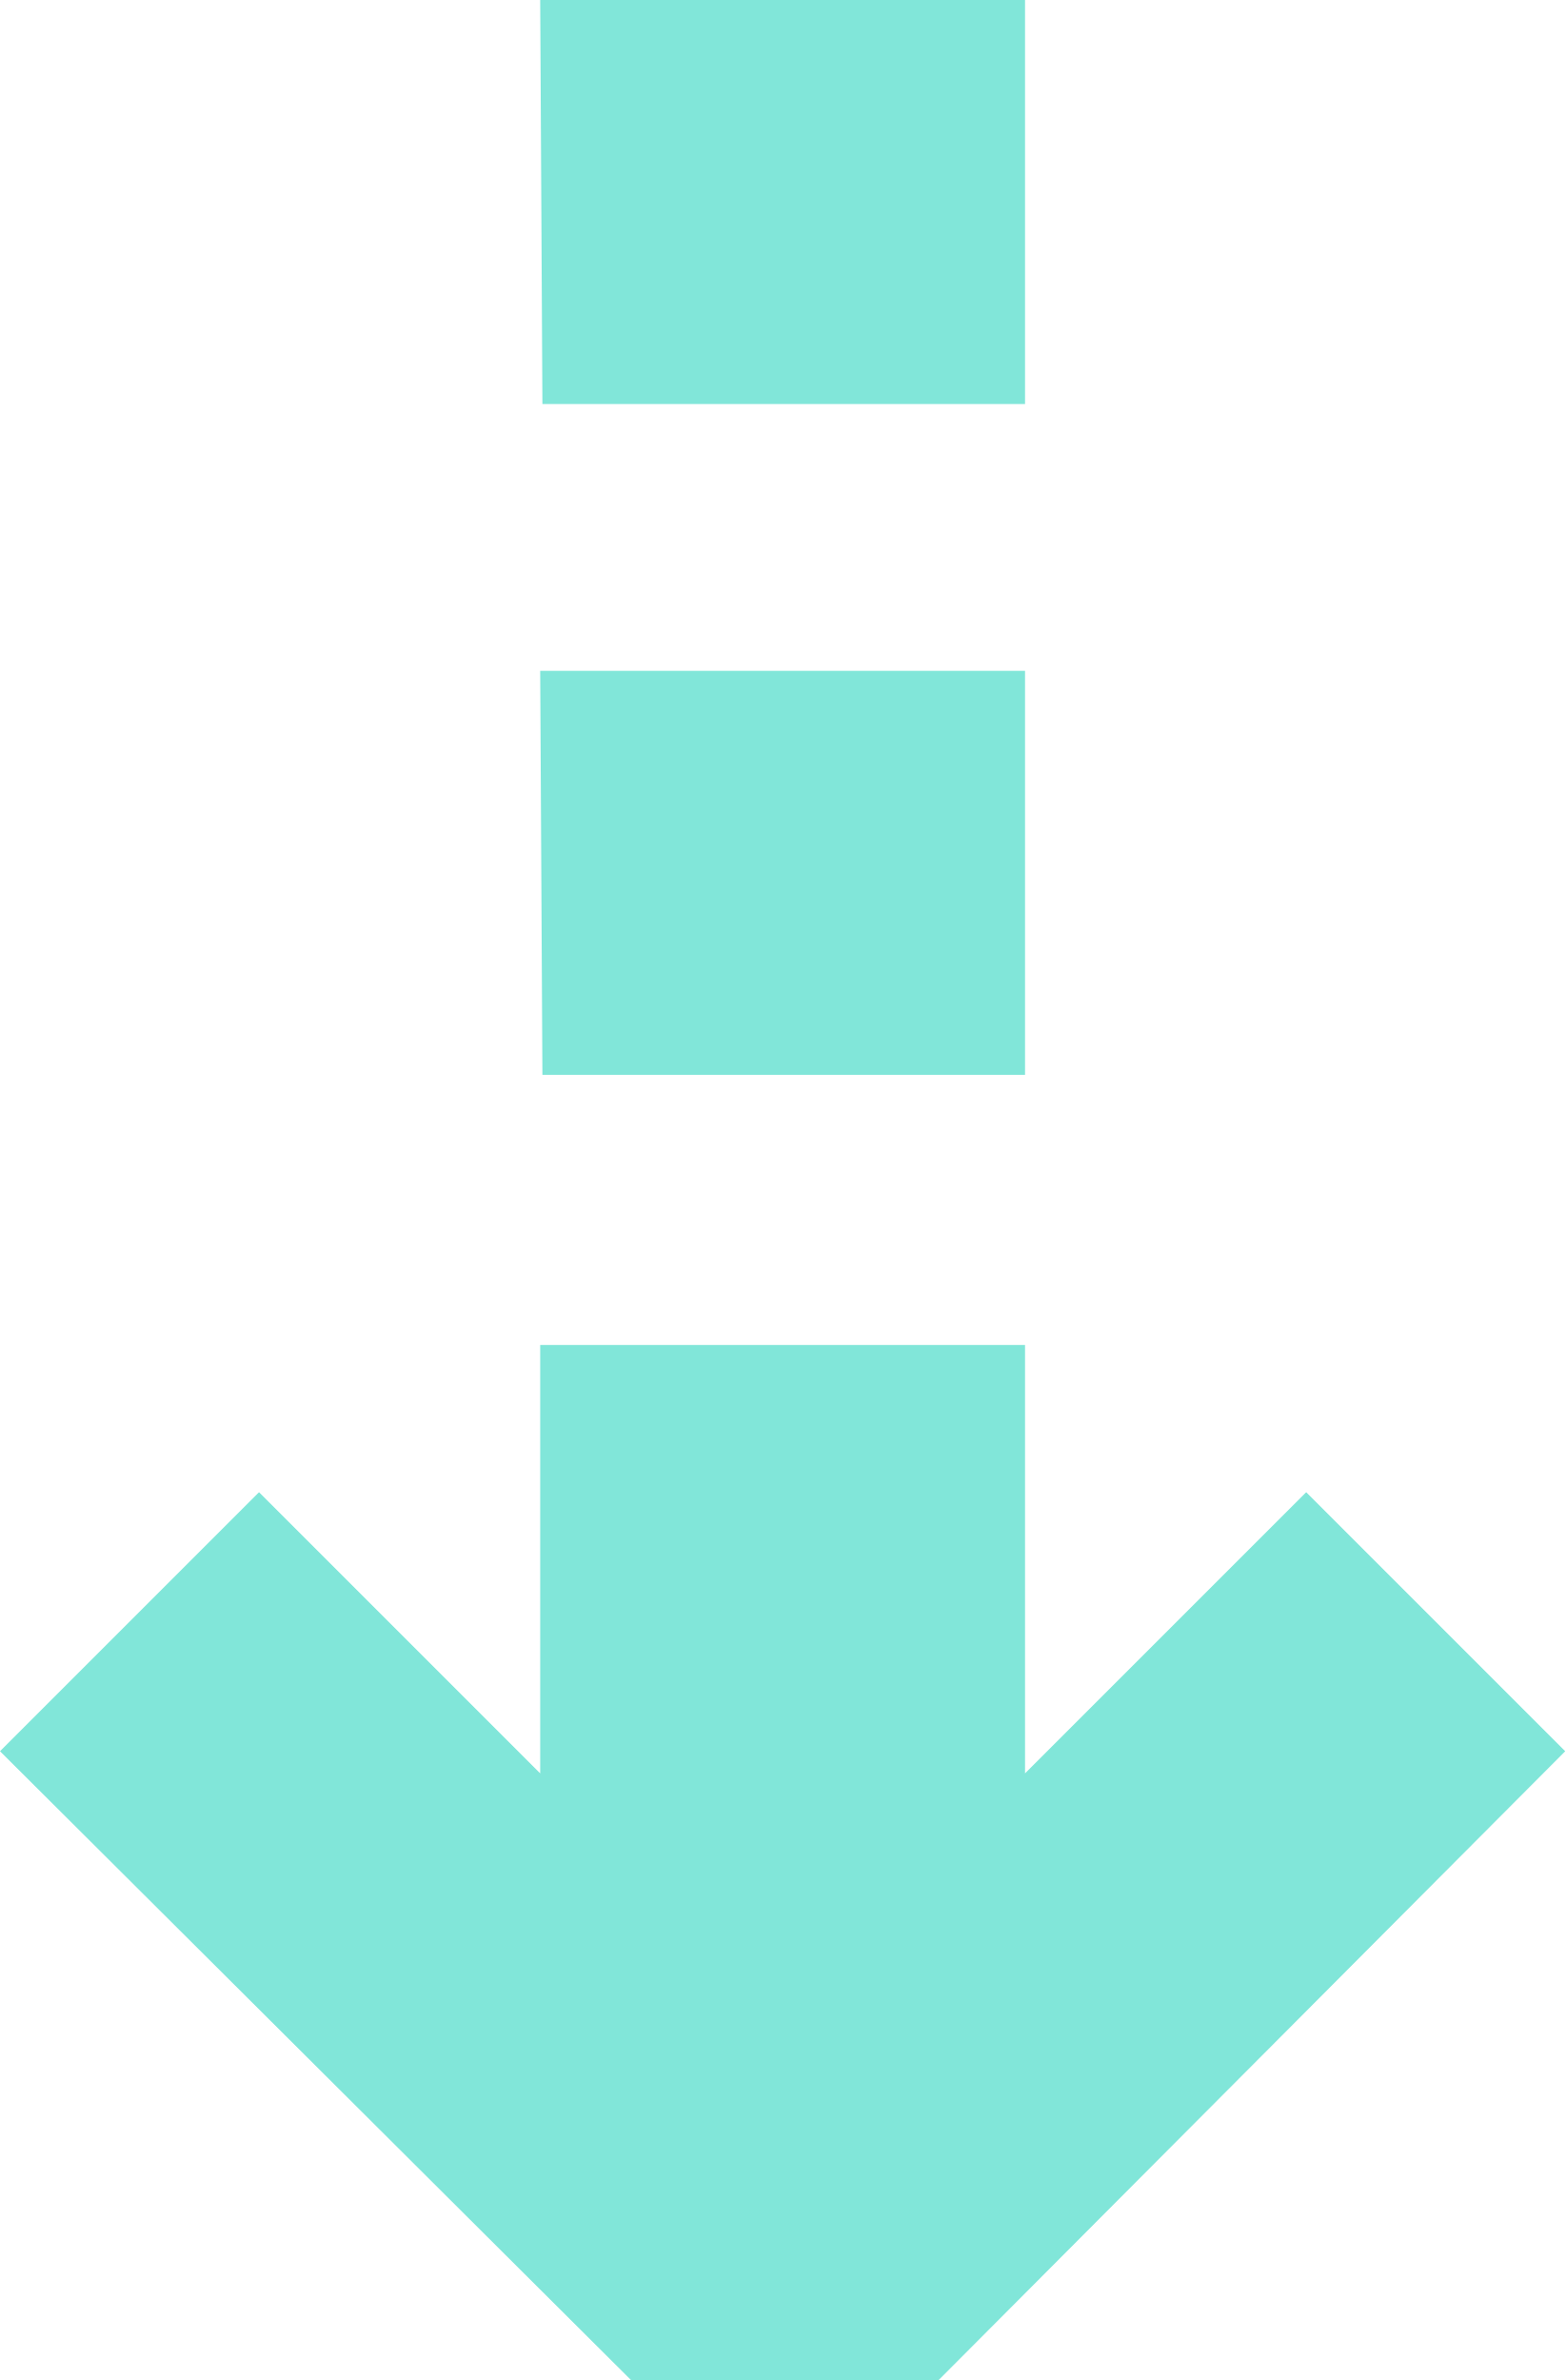
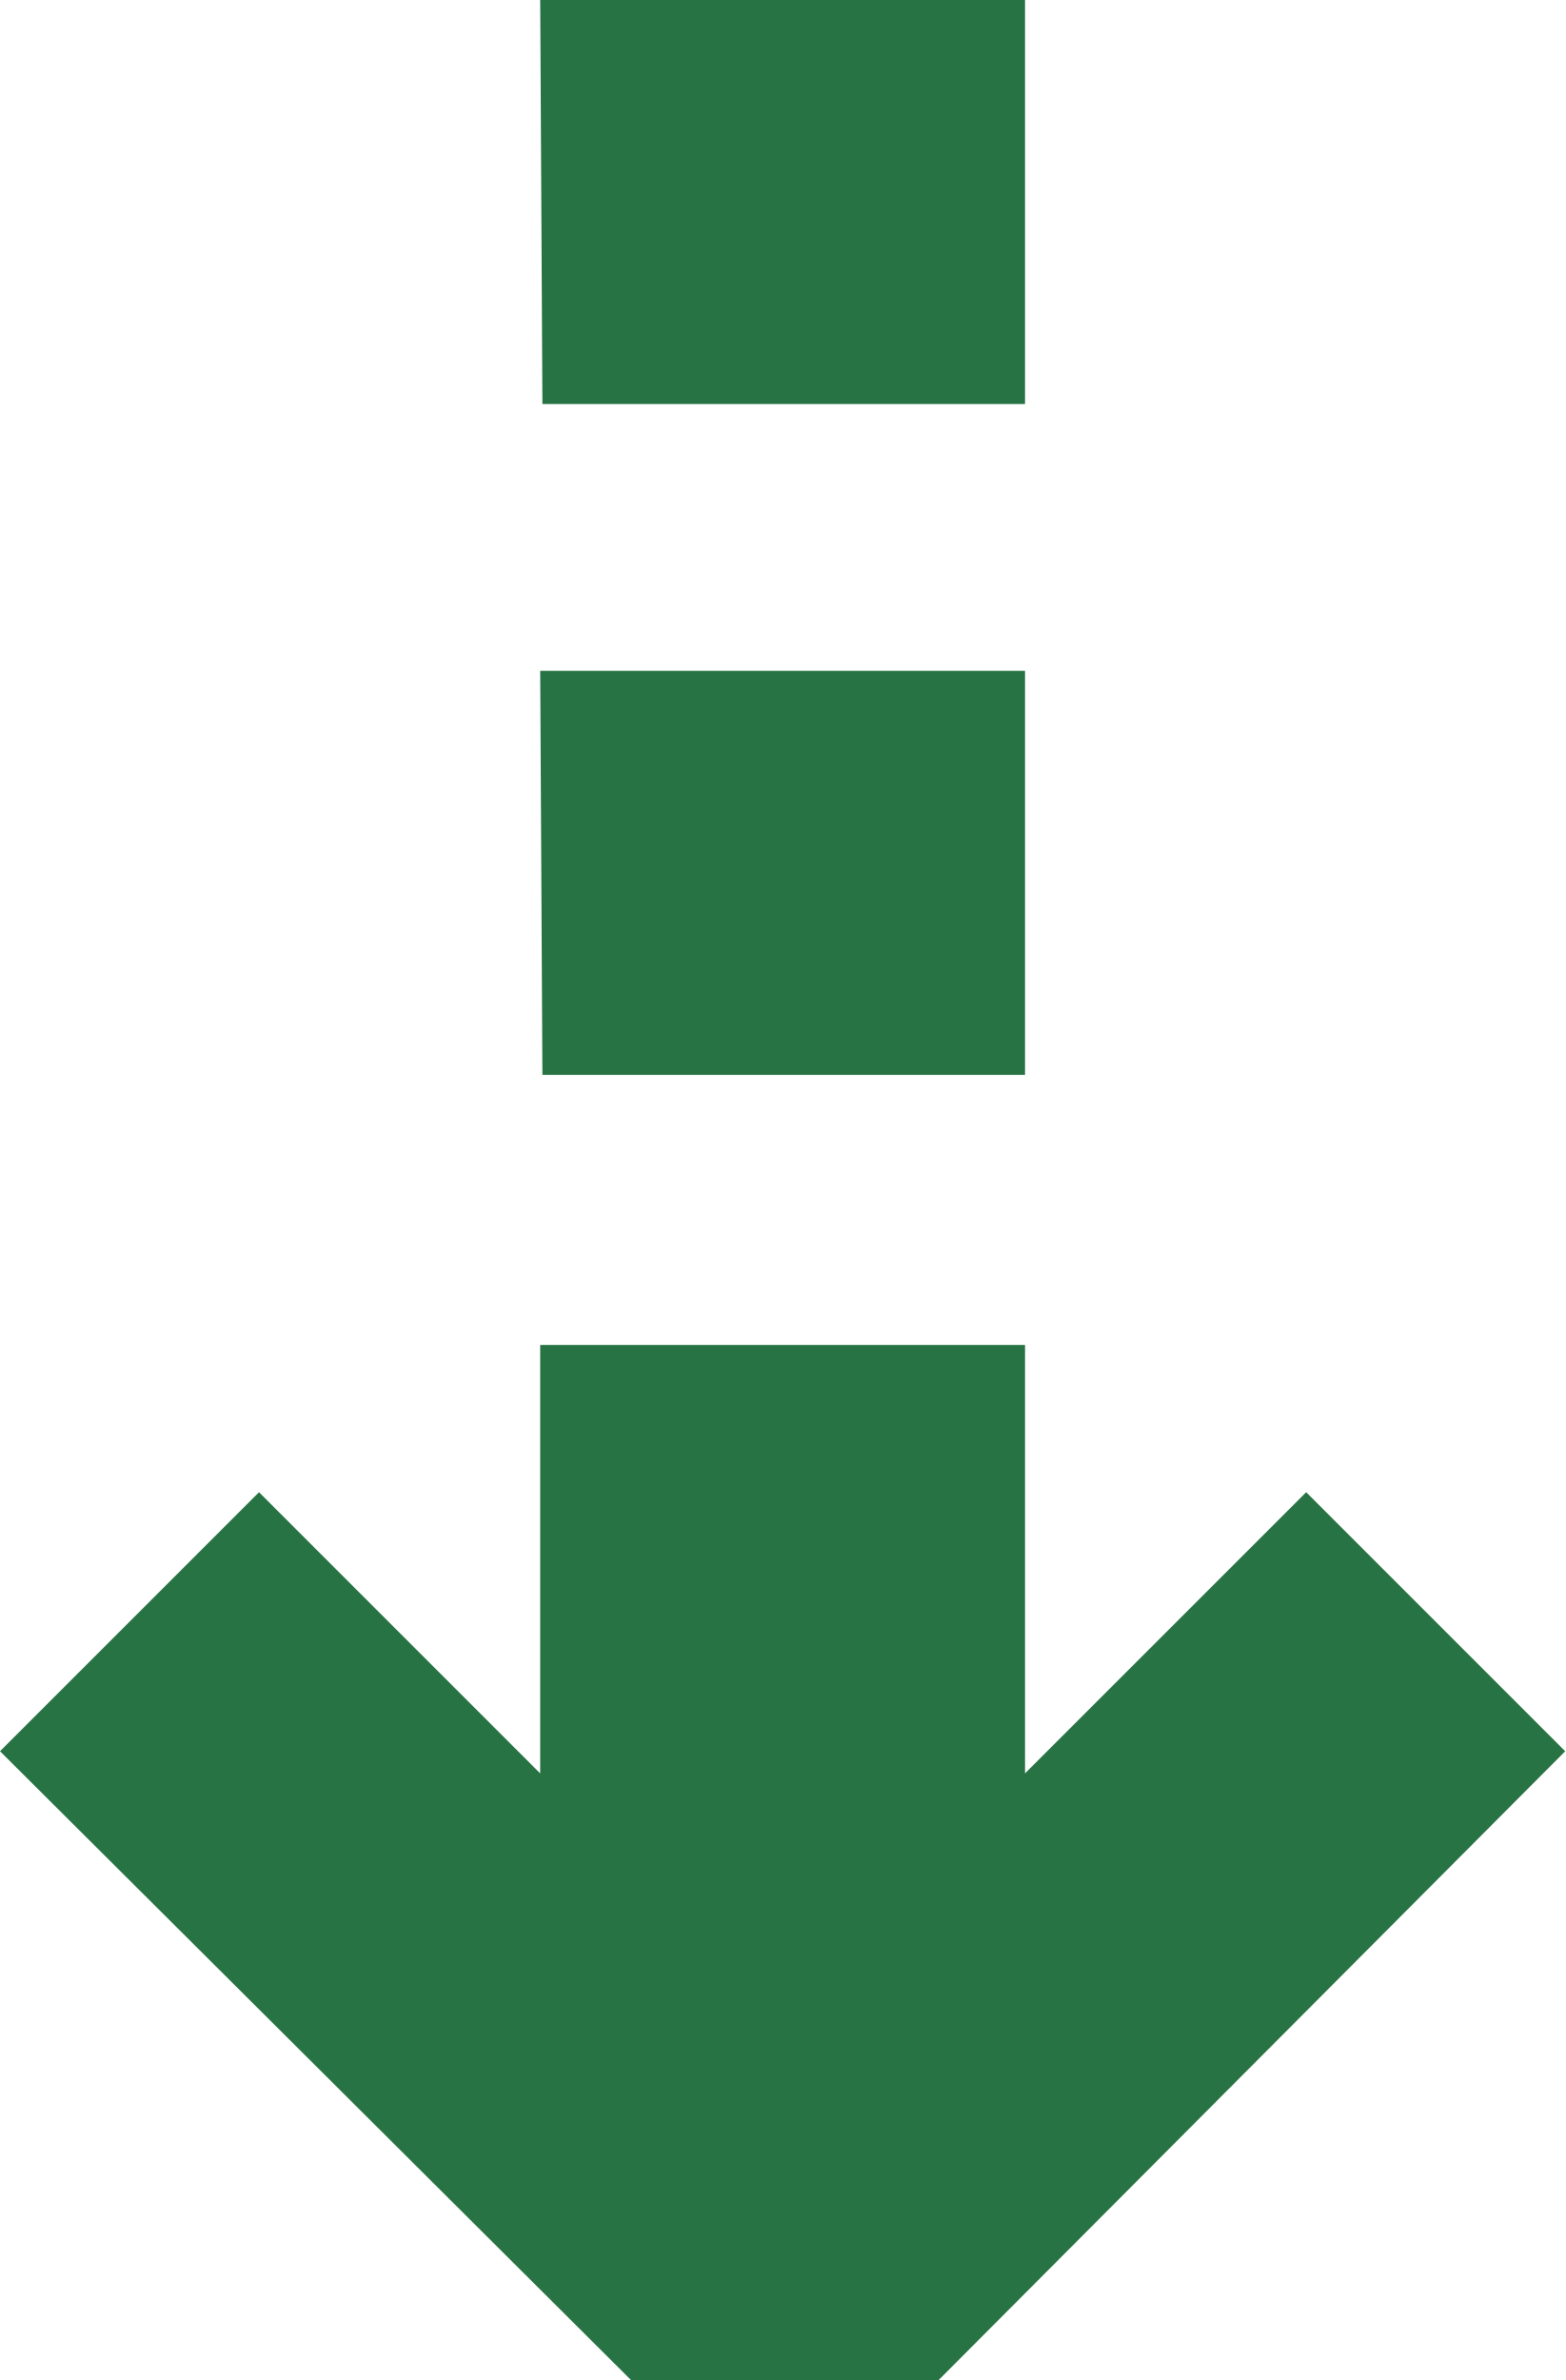
- <svg xmlns="http://www.w3.org/2000/svg" version="1.1" id="Layer_1" x="0px" y="0px" viewBox="0 0 141.4 215" style="enable-background:new 0 0 141.4 215;" xml:space="preserve">
+ <svg xmlns="http://www.w3.org/2000/svg" version="1.1" id="Layer_1" viewBox="0 0 141.4 215" xml:space="preserve">
  <g>
-     <path fill="#81e6d9" d="M92.6,121.5v38.7l25.4-25.4l23.4,23.4L84.8,215H57L0,158.2l23.4-23.4l25.4,25.4v-38.7H92.6z M49,36.5L48.8,0h43.8v36.5H49z    M49,97.1l-0.2-36.5h43.8v36.5H49z" />
+     <path fill="#287343" d="M92.6,121.5v38.7l25.4-25.4l23.4,23.4L84.8,215H57L0,158.2l23.4-23.4l25.4,25.4v-38.7H92.6z M49,36.5L48.8,0h43.8v36.5H49z    M49,97.1l-0.2-36.5h43.8v36.5H49z" />
  </g>
</svg>
